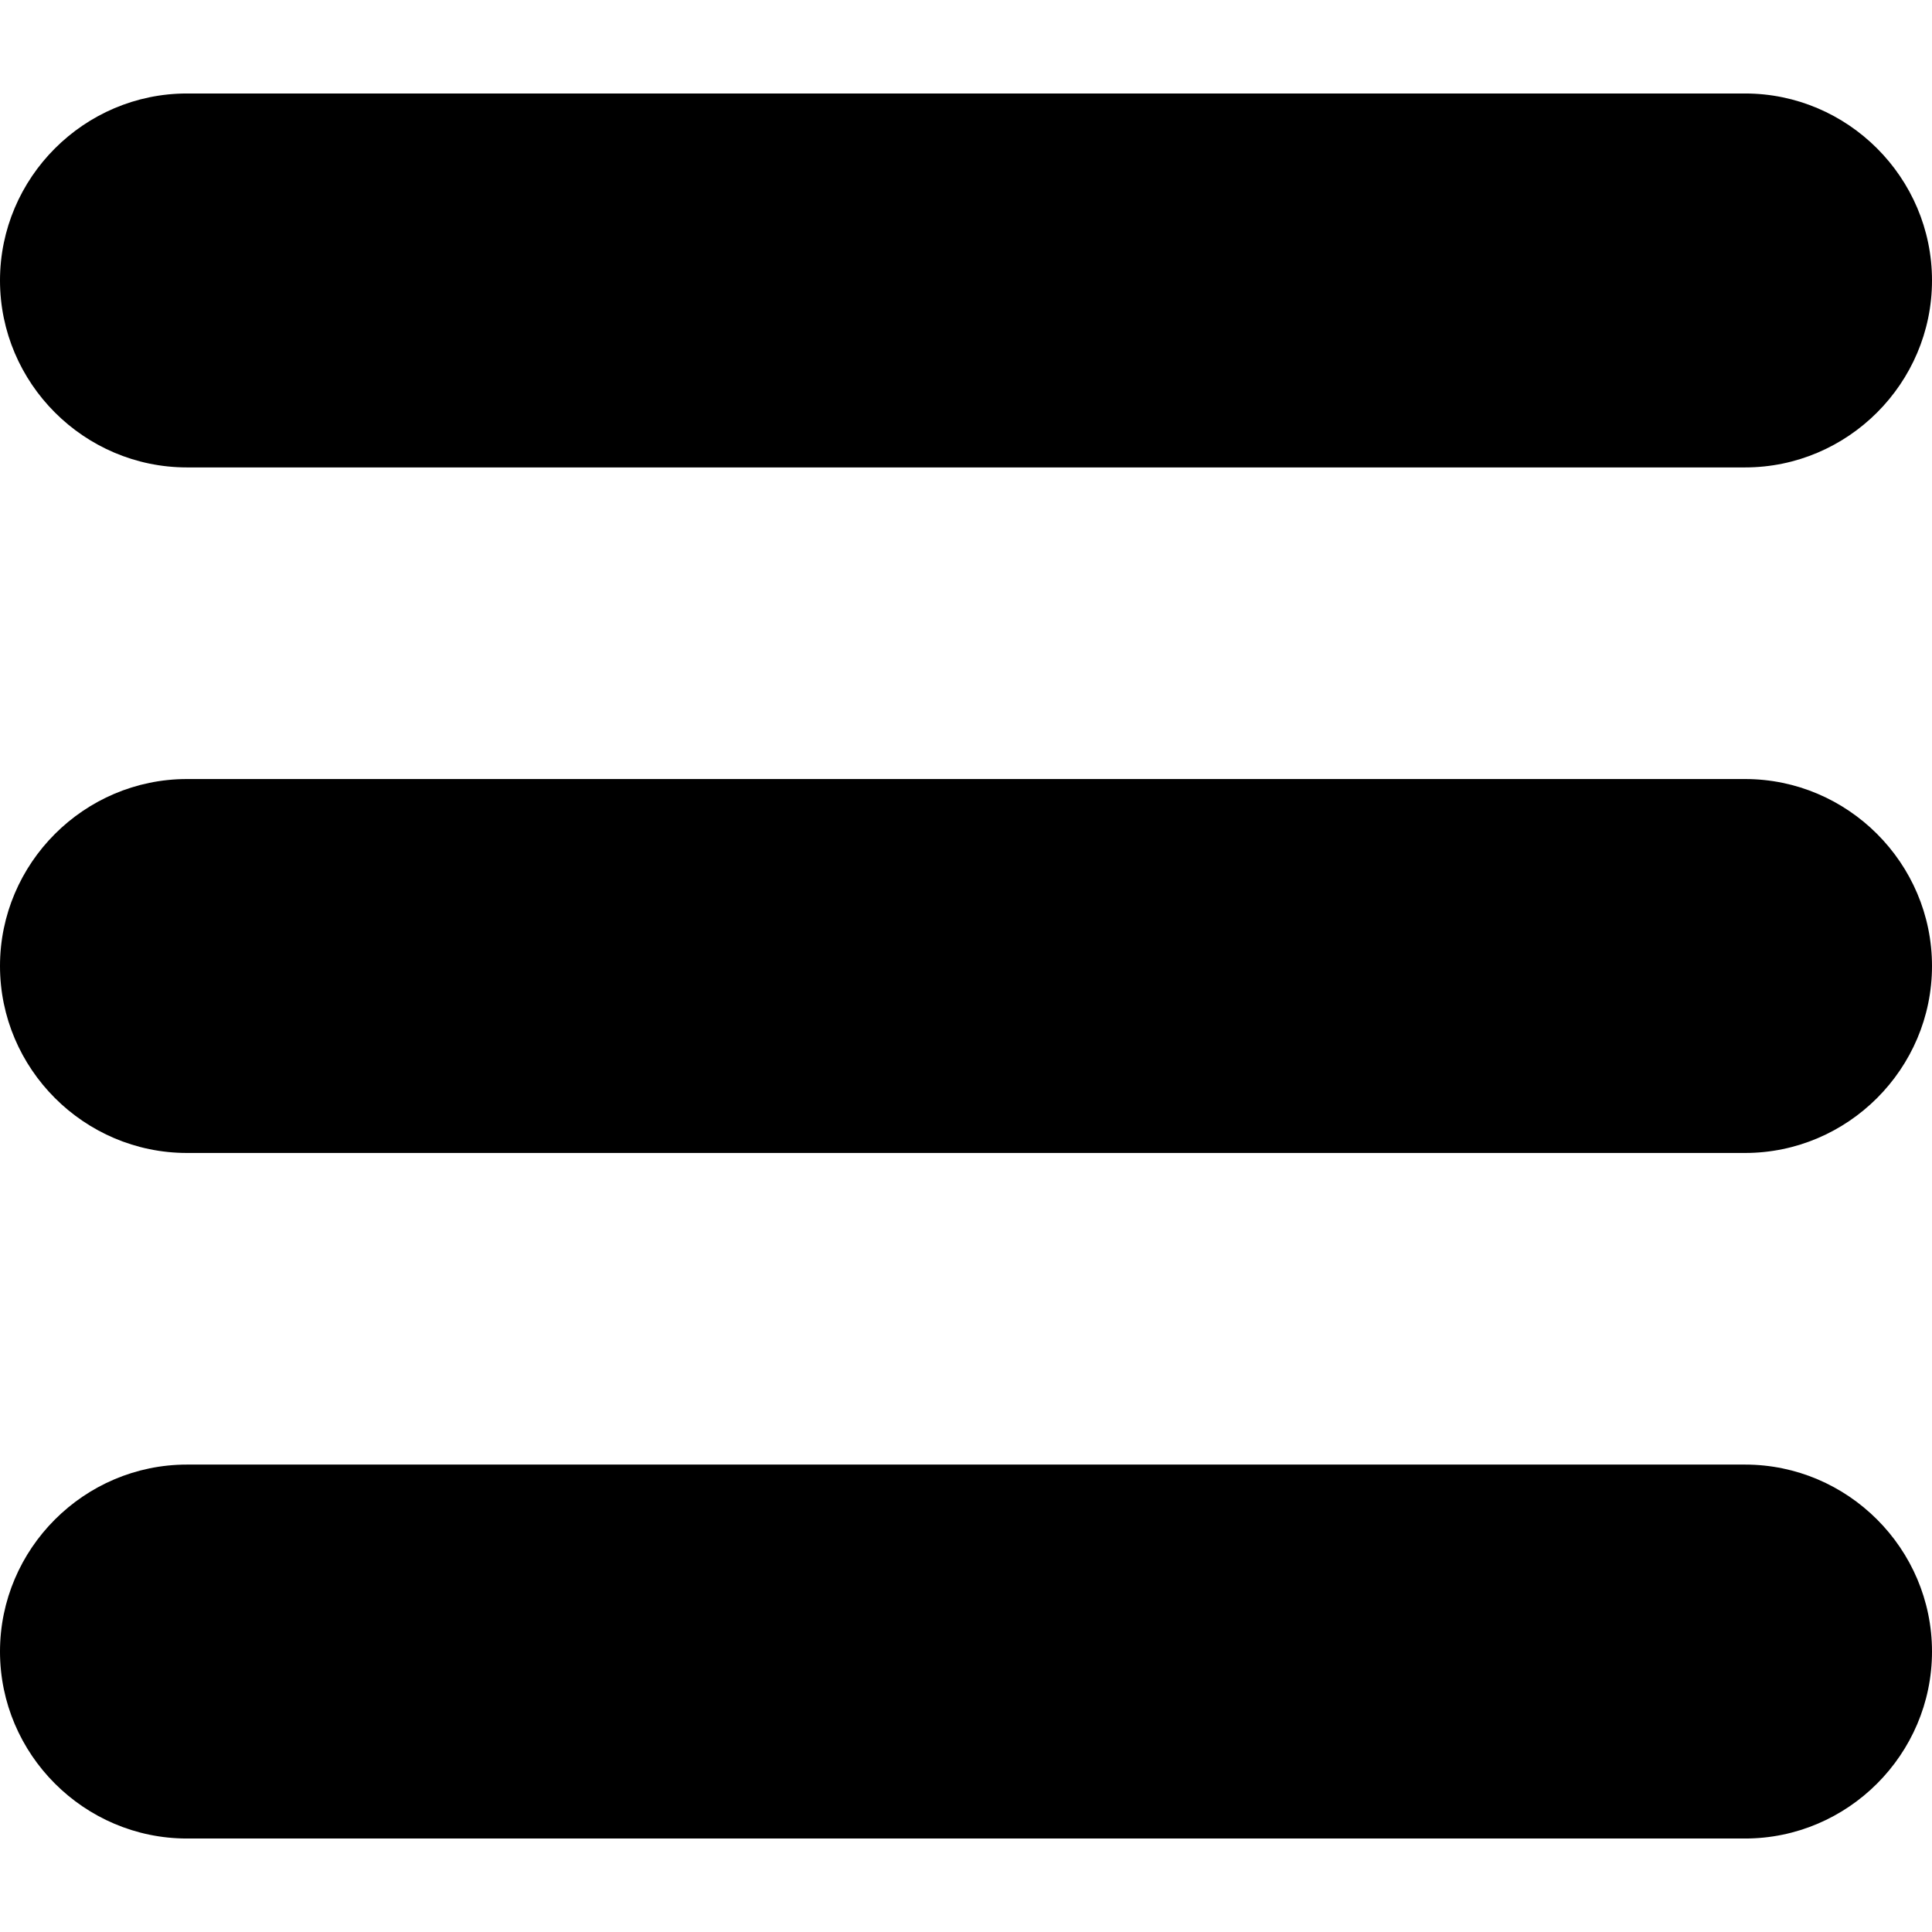
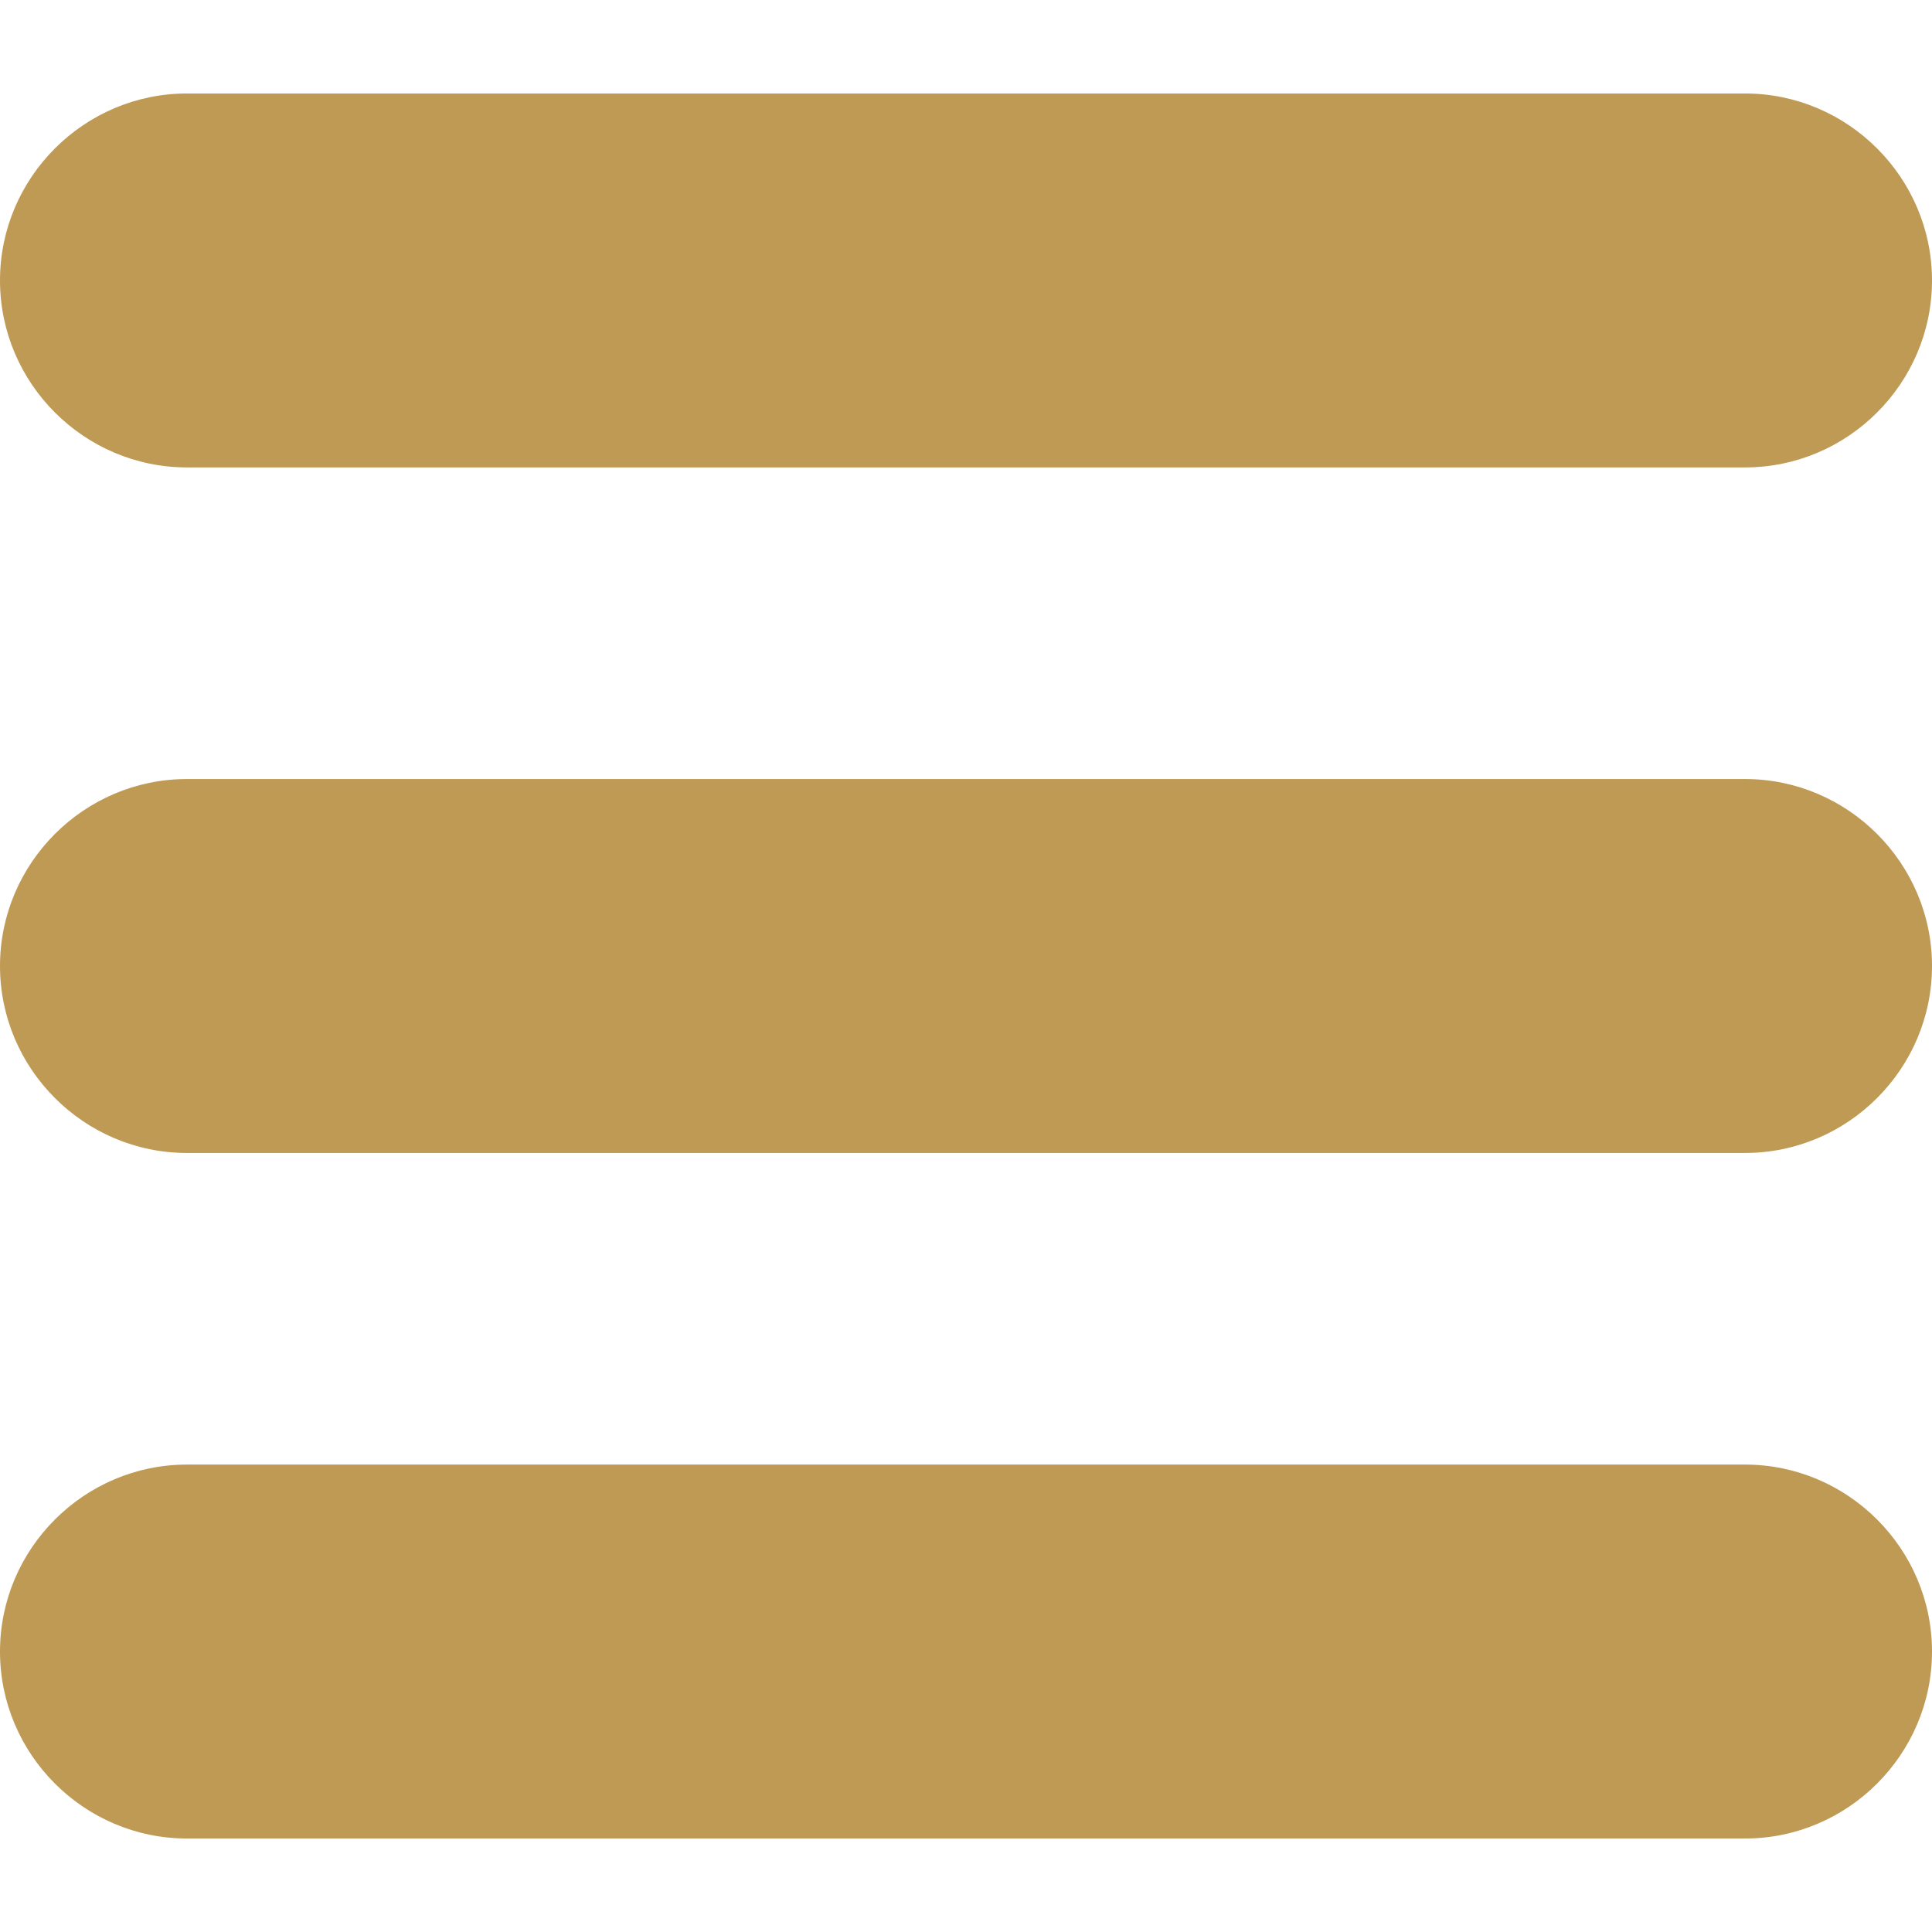
- <svg xmlns="http://www.w3.org/2000/svg" version="1.1" id="Capa_1" x="0px" y="0px" width="124px" height="124px" viewBox="0 0 124 124" style="enable-background:new 0 0 124 124;" xml:space="preserve">
+ <svg xmlns="http://www.w3.org/2000/svg" version="1.1" id="Capa_1" x="0px" y="0px" width="512px" height="512px" viewBox="0 0 124 124" style="enable-background:new 0 0 124 124;" xml:space="preserve" class="hovered-paths">
  <g>
-     <path d="M112,6H12C5.4,6,0,11.4,0,18s5.4,12,12,12h100c6.6,0,12-5.4,12-12S118.6,6,112,6z" />
-     <path d="M112,50H12C5.4,50,0,55.4,0,62c0,6.6,5.4,12,12,12h100c6.6,0,12-5.4,12-12C124,55.4,118.6,50,112,50z" />
-     <path d="M112,94H12c-6.6,0-12,5.4-12,12s5.4,12,12,12h100c6.6,0,12-5.4,12-12S118.6,94,112,94z" />
+     <g>
+       <path d="M112,6H12C5.4,6,0,11.4,0,18s5.4,12,12,12h100c6.6,0,12-5.4,12-12S118.6,6,112,6z" data-original="#000000" class="active-path" data-old_color="#000000" fill="#BF9A54" />
+       <path d="M112,50H12C5.4,50,0,55.4,0,62c0,6.6,5.4,12,12,12h100c6.6,0,12-5.4,12-12C124,55.4,118.6,50,112,50z" data-original="#000000" class="active-path" data-old_color="#000000" fill="#BF9A54" />
+       <path d="M112,94H12c-6.6,0-12,5.4-12,12s5.4,12,12,12h100c6.6,0,12-5.4,12-12S118.6,94,112,94z" data-original="#000000" class="active-path" data-old_color="#000000" fill="#BF9A54" />
+     </g>
  </g>
-   <g>
- </g>
-   <g>
- </g>
-   <g>
- </g>
-   <g>
- </g>
-   <g>
- </g>
-   <g>
- </g>
-   <g>
- </g>
-   <g>
- </g>
-   <g>
- </g>
-   <g>
- </g>
-   <g>
- </g>
-   <g>
- </g>
-   <g>
- </g>
-   <g>
- </g>
-   <g>
- </g>
</svg>
